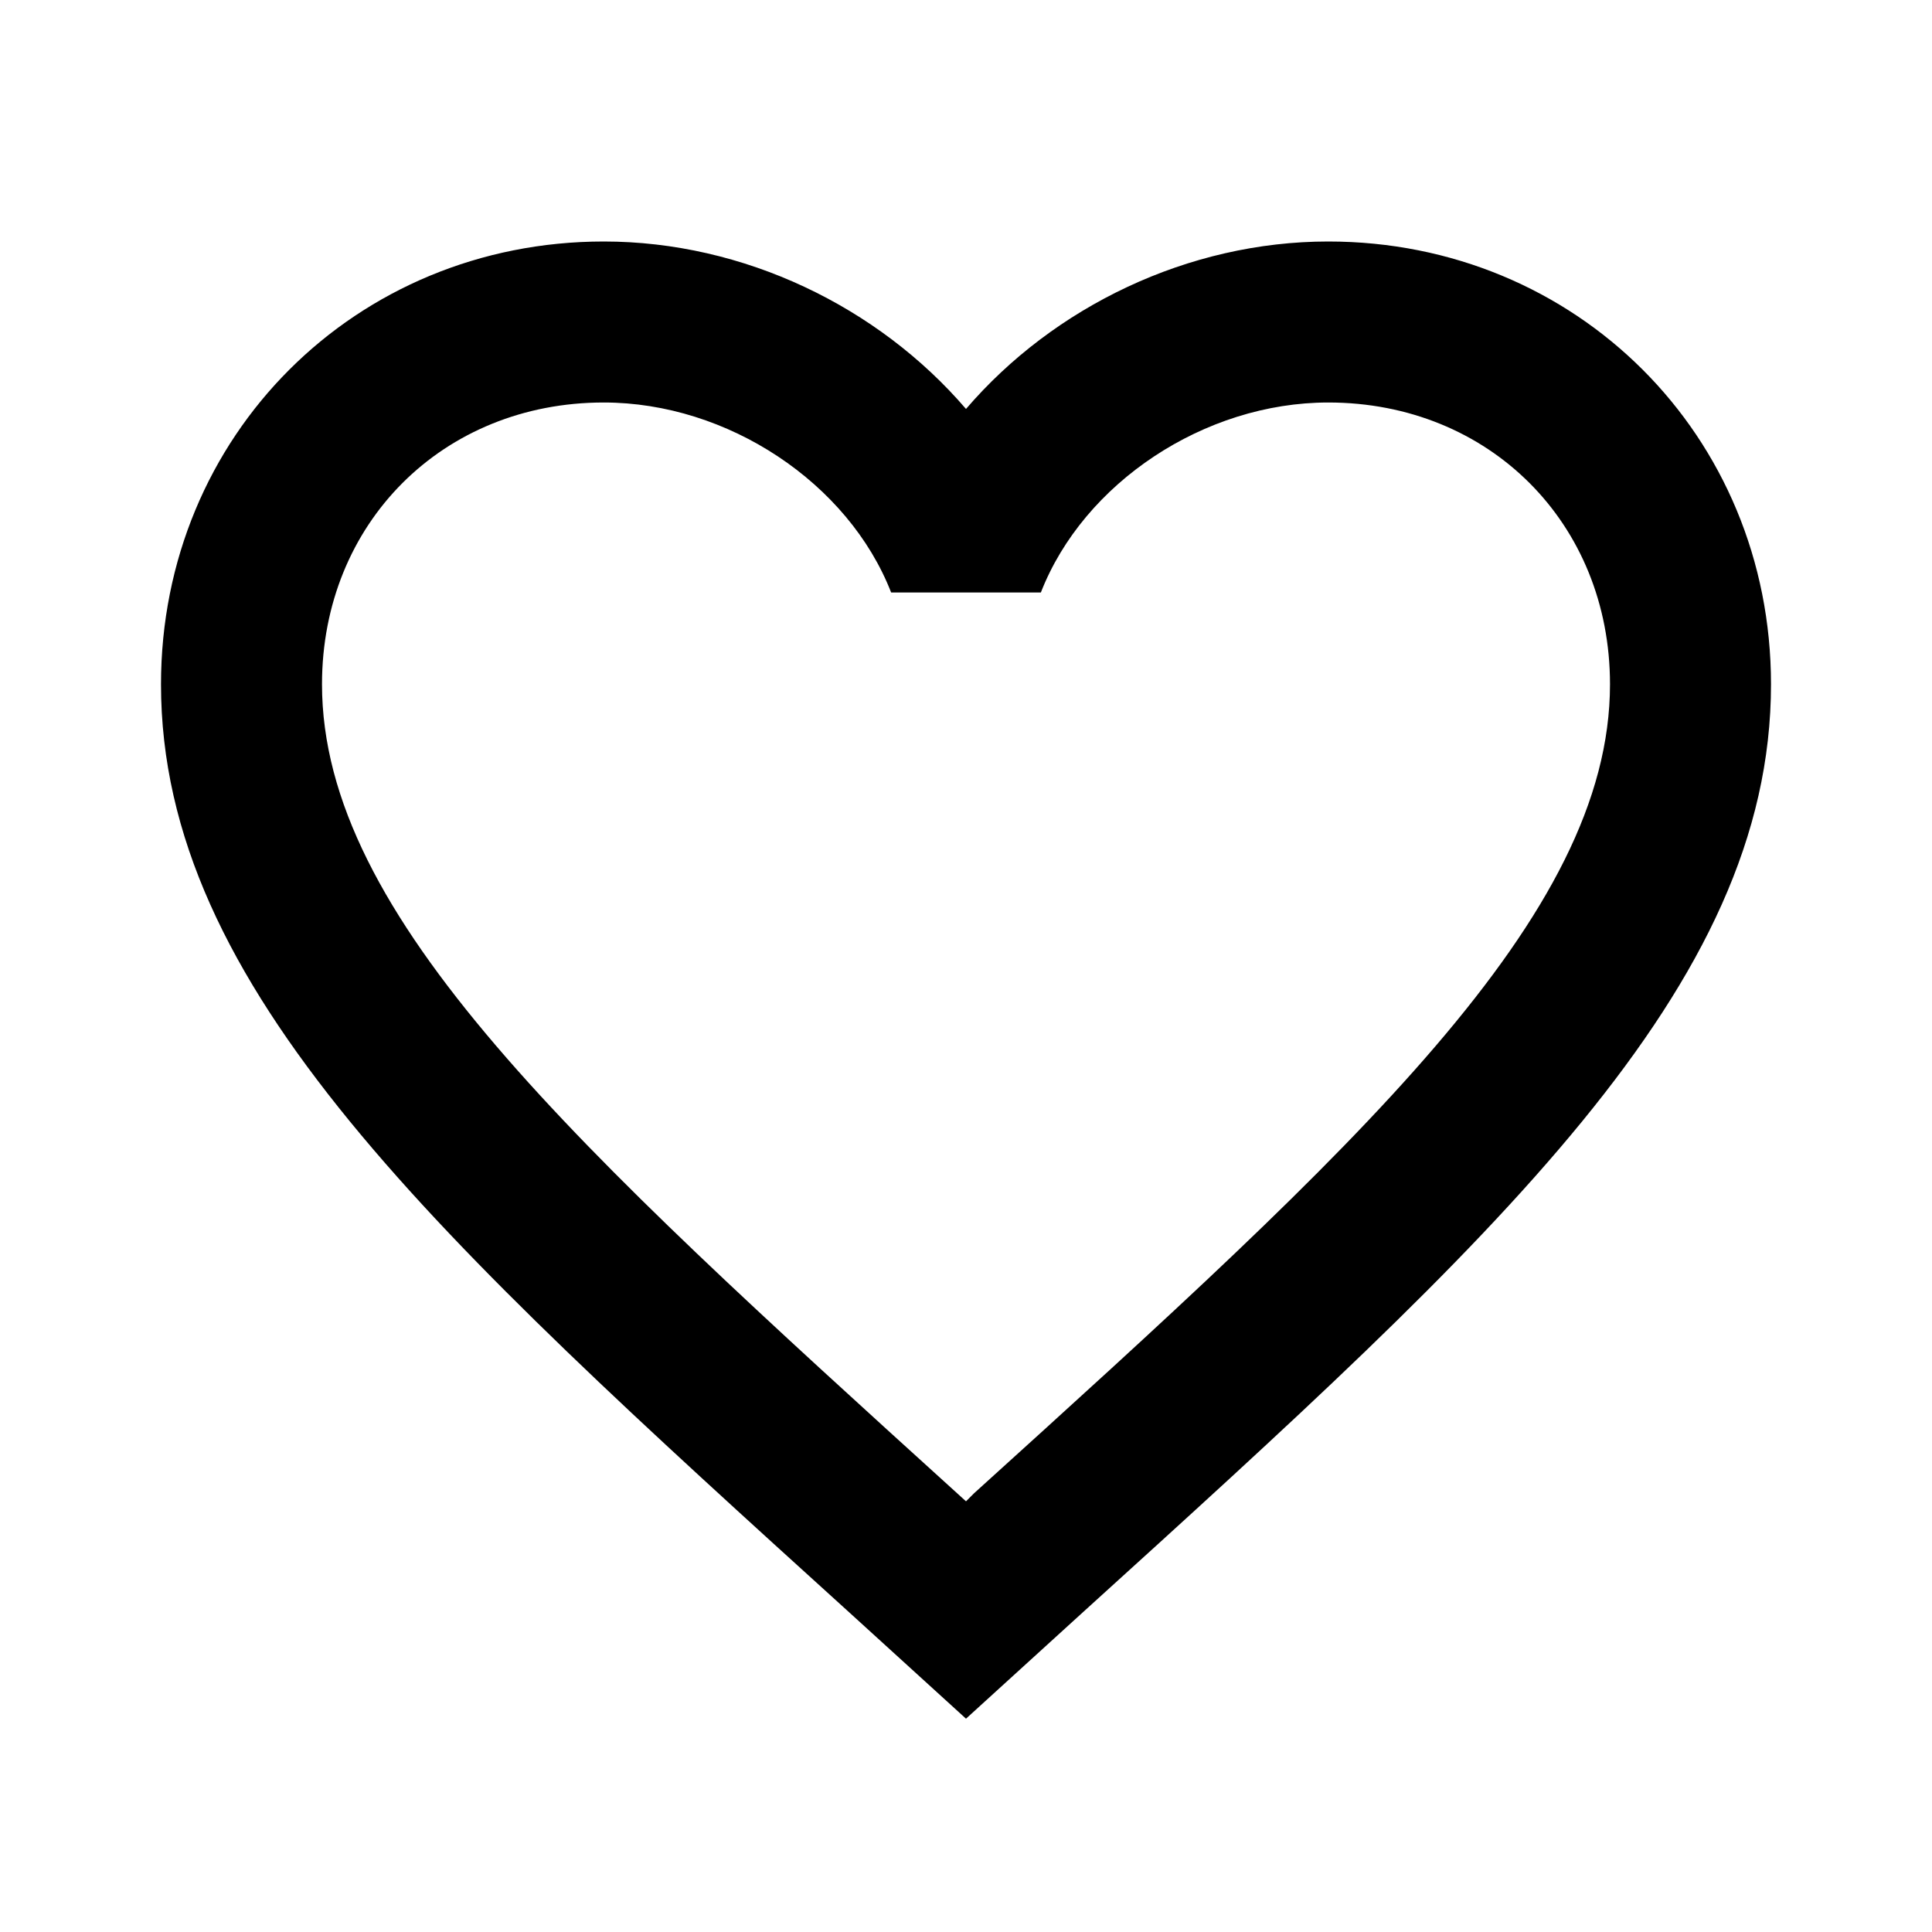
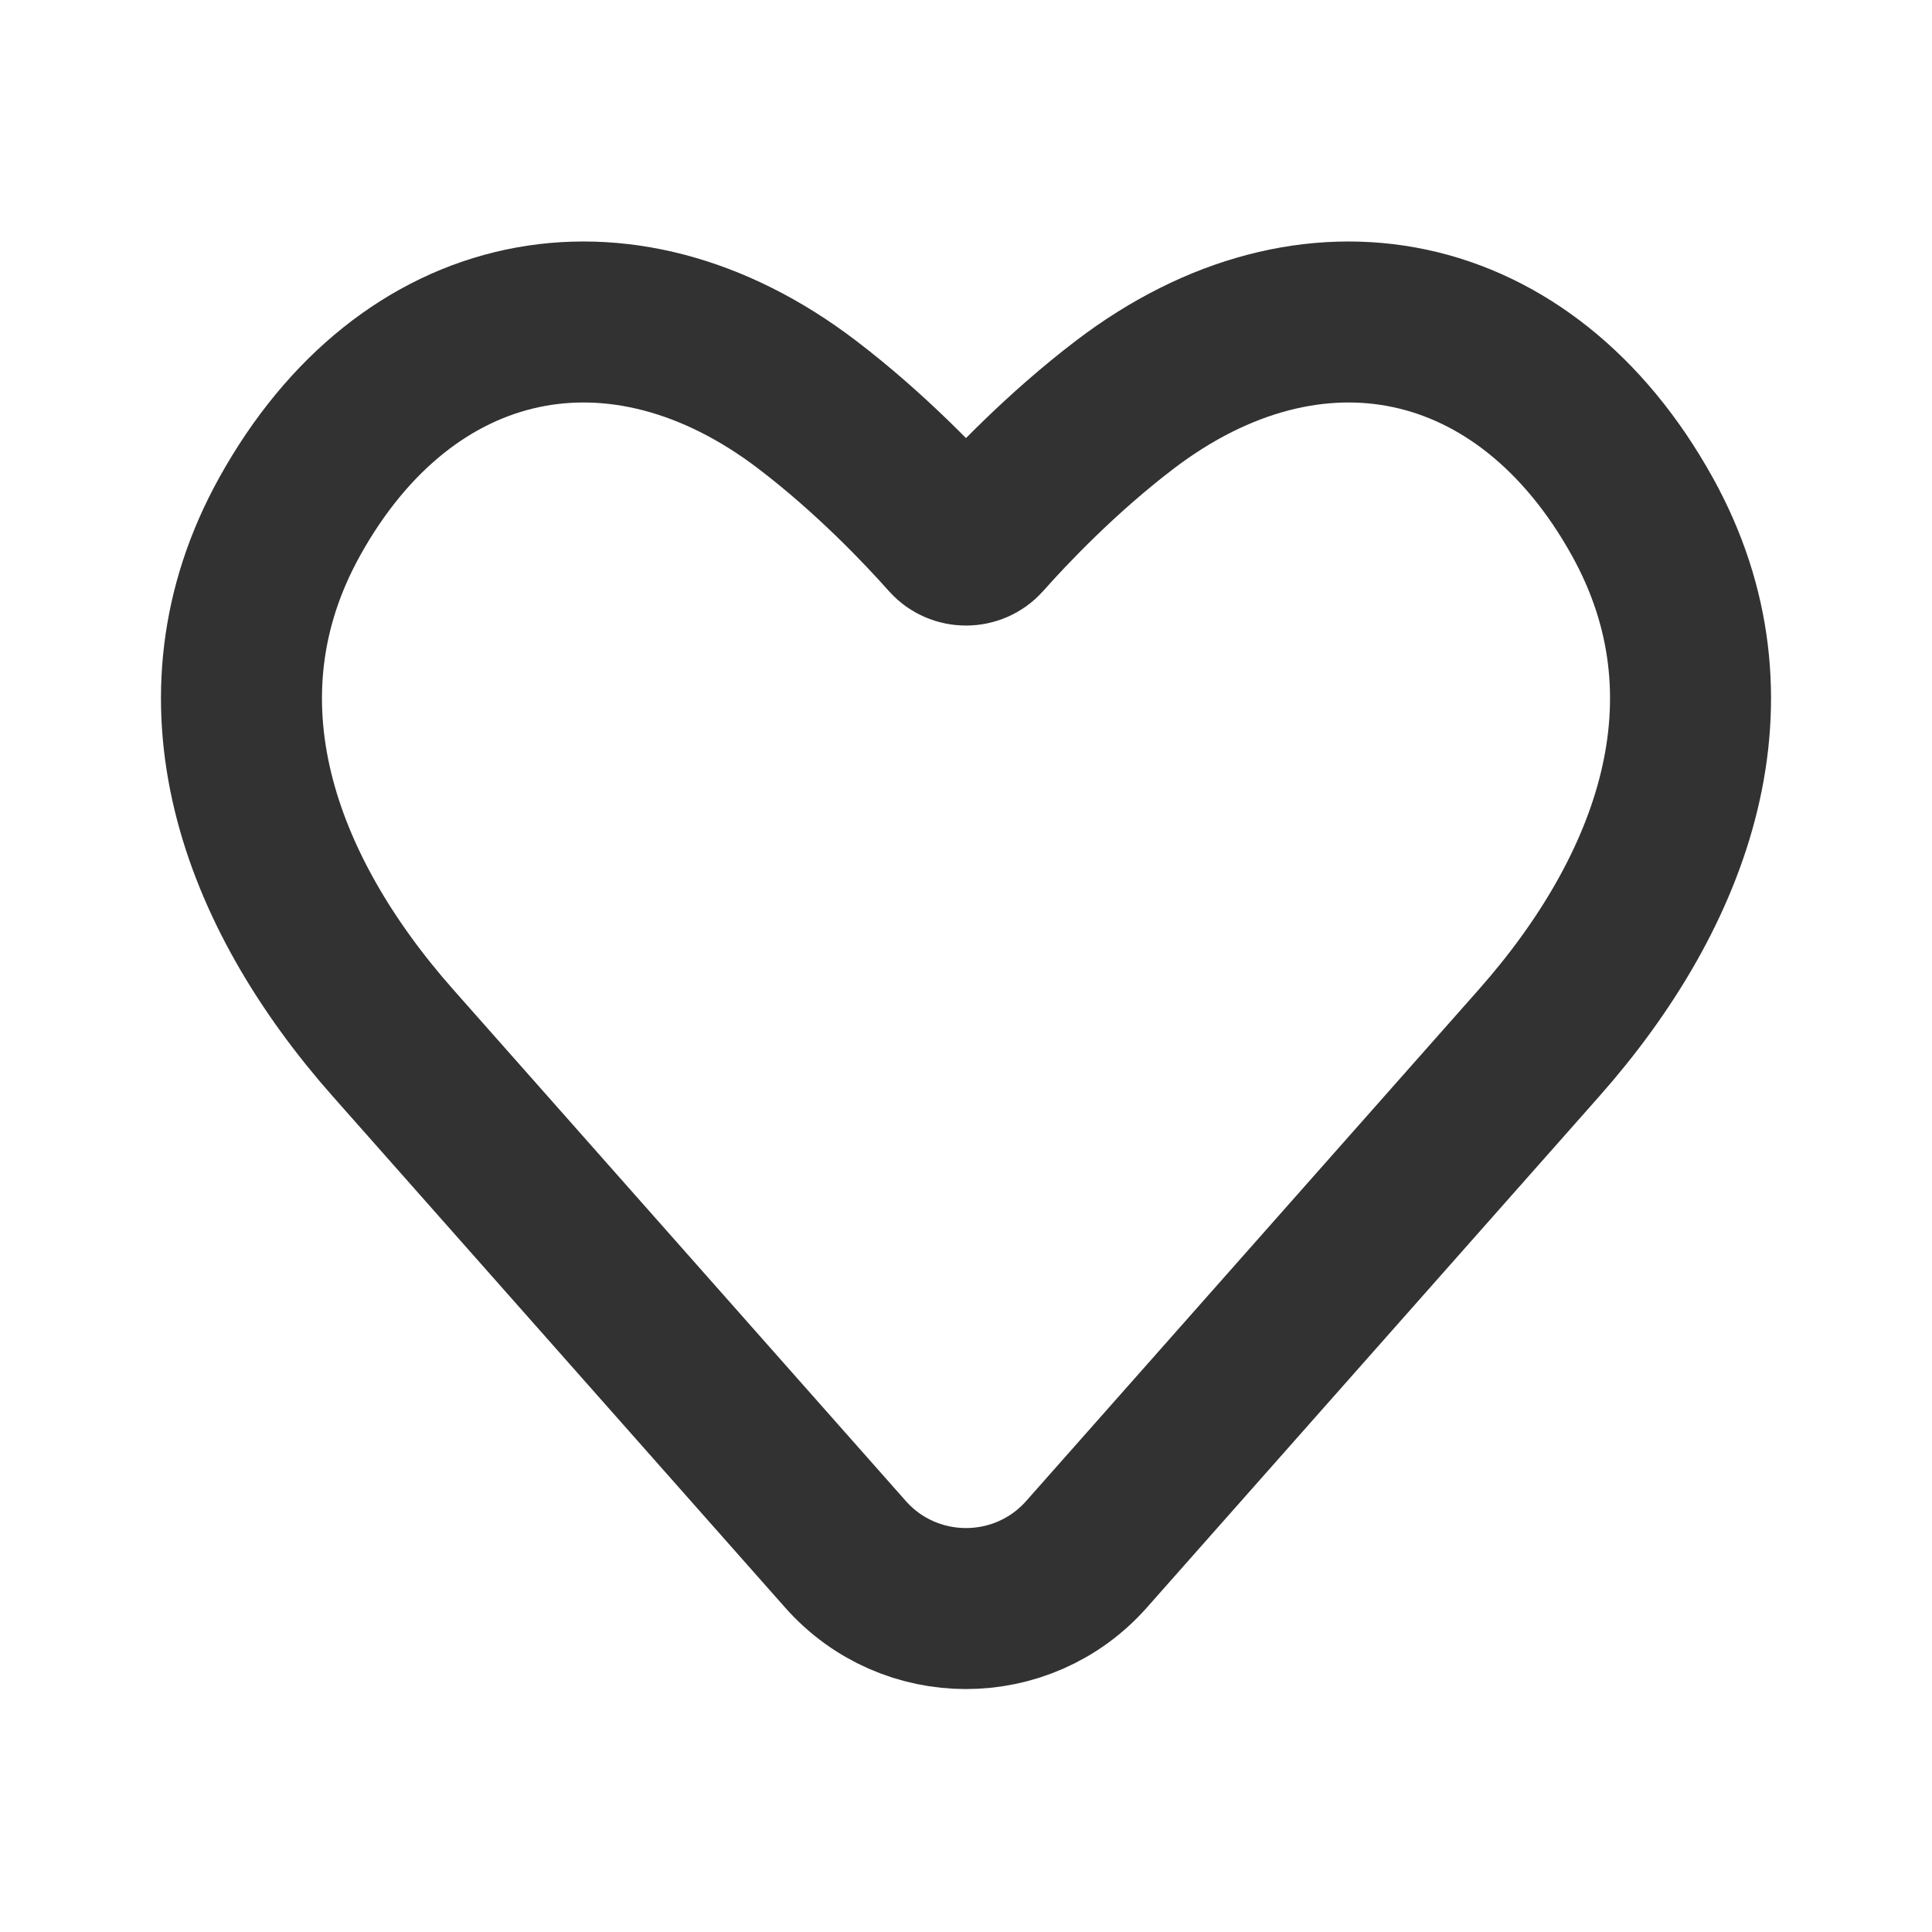
- <svg xmlns="http://www.w3.org/2000/svg" width="24" height="24" viewBox="0 0 24 24" fill="none">
-   <path d="M12.1 18.55L12 18.65L11.89 18.55C7.14 14.24 4 11.39 4 8.5C4 6.5 5.5 5 7.5 5C9.04 5 10.54 6 11.07 7.36H12.93C13.46 6 14.96 5 16.5 5C18.5 5 20 6.5 20 8.5C20 11.39 16.86 14.24 12.1 18.55ZM16.5 3C14.76 3 13.09 3.81 12 5.08C10.91 3.81 9.24 3 7.5 3C4.42 3 2 5.41 2 8.5C2 12.27 5.4 15.36 10.55 20.03L12 21.35L13.45 20.03C18.6 15.36 22 12.27 22 8.5C22 5.41 19.58 3 16.5 3Z" fill="black" />
+ <svg xmlns="http://www.w3.org/2000/svg" width="800px" height="800px" viewBox="0 0 24 24" fill="none">
+   <path d="M4.882 12.956L10.502 19.307C11.298 20.207 12.702 20.207 13.498 19.307L19.118 12.956C20.791 11.065 21.66 8.687 20.403 6.42C18.951 3.8 16.29 3.264 13.977 5.024C13.182 5.629 12.529 6.319 12.211 6.678C12.1 6.802 11.9 6.802 11.789 6.678C11.471 6.319 10.818 5.629 10.023 5.024C7.711 3.264 5.049 3.8 3.597 6.42C2.34 8.687 3.209 11.065 4.882 12.956Z" stroke="#323232" stroke-width="2" stroke-linejoin="round" />
</svg>
